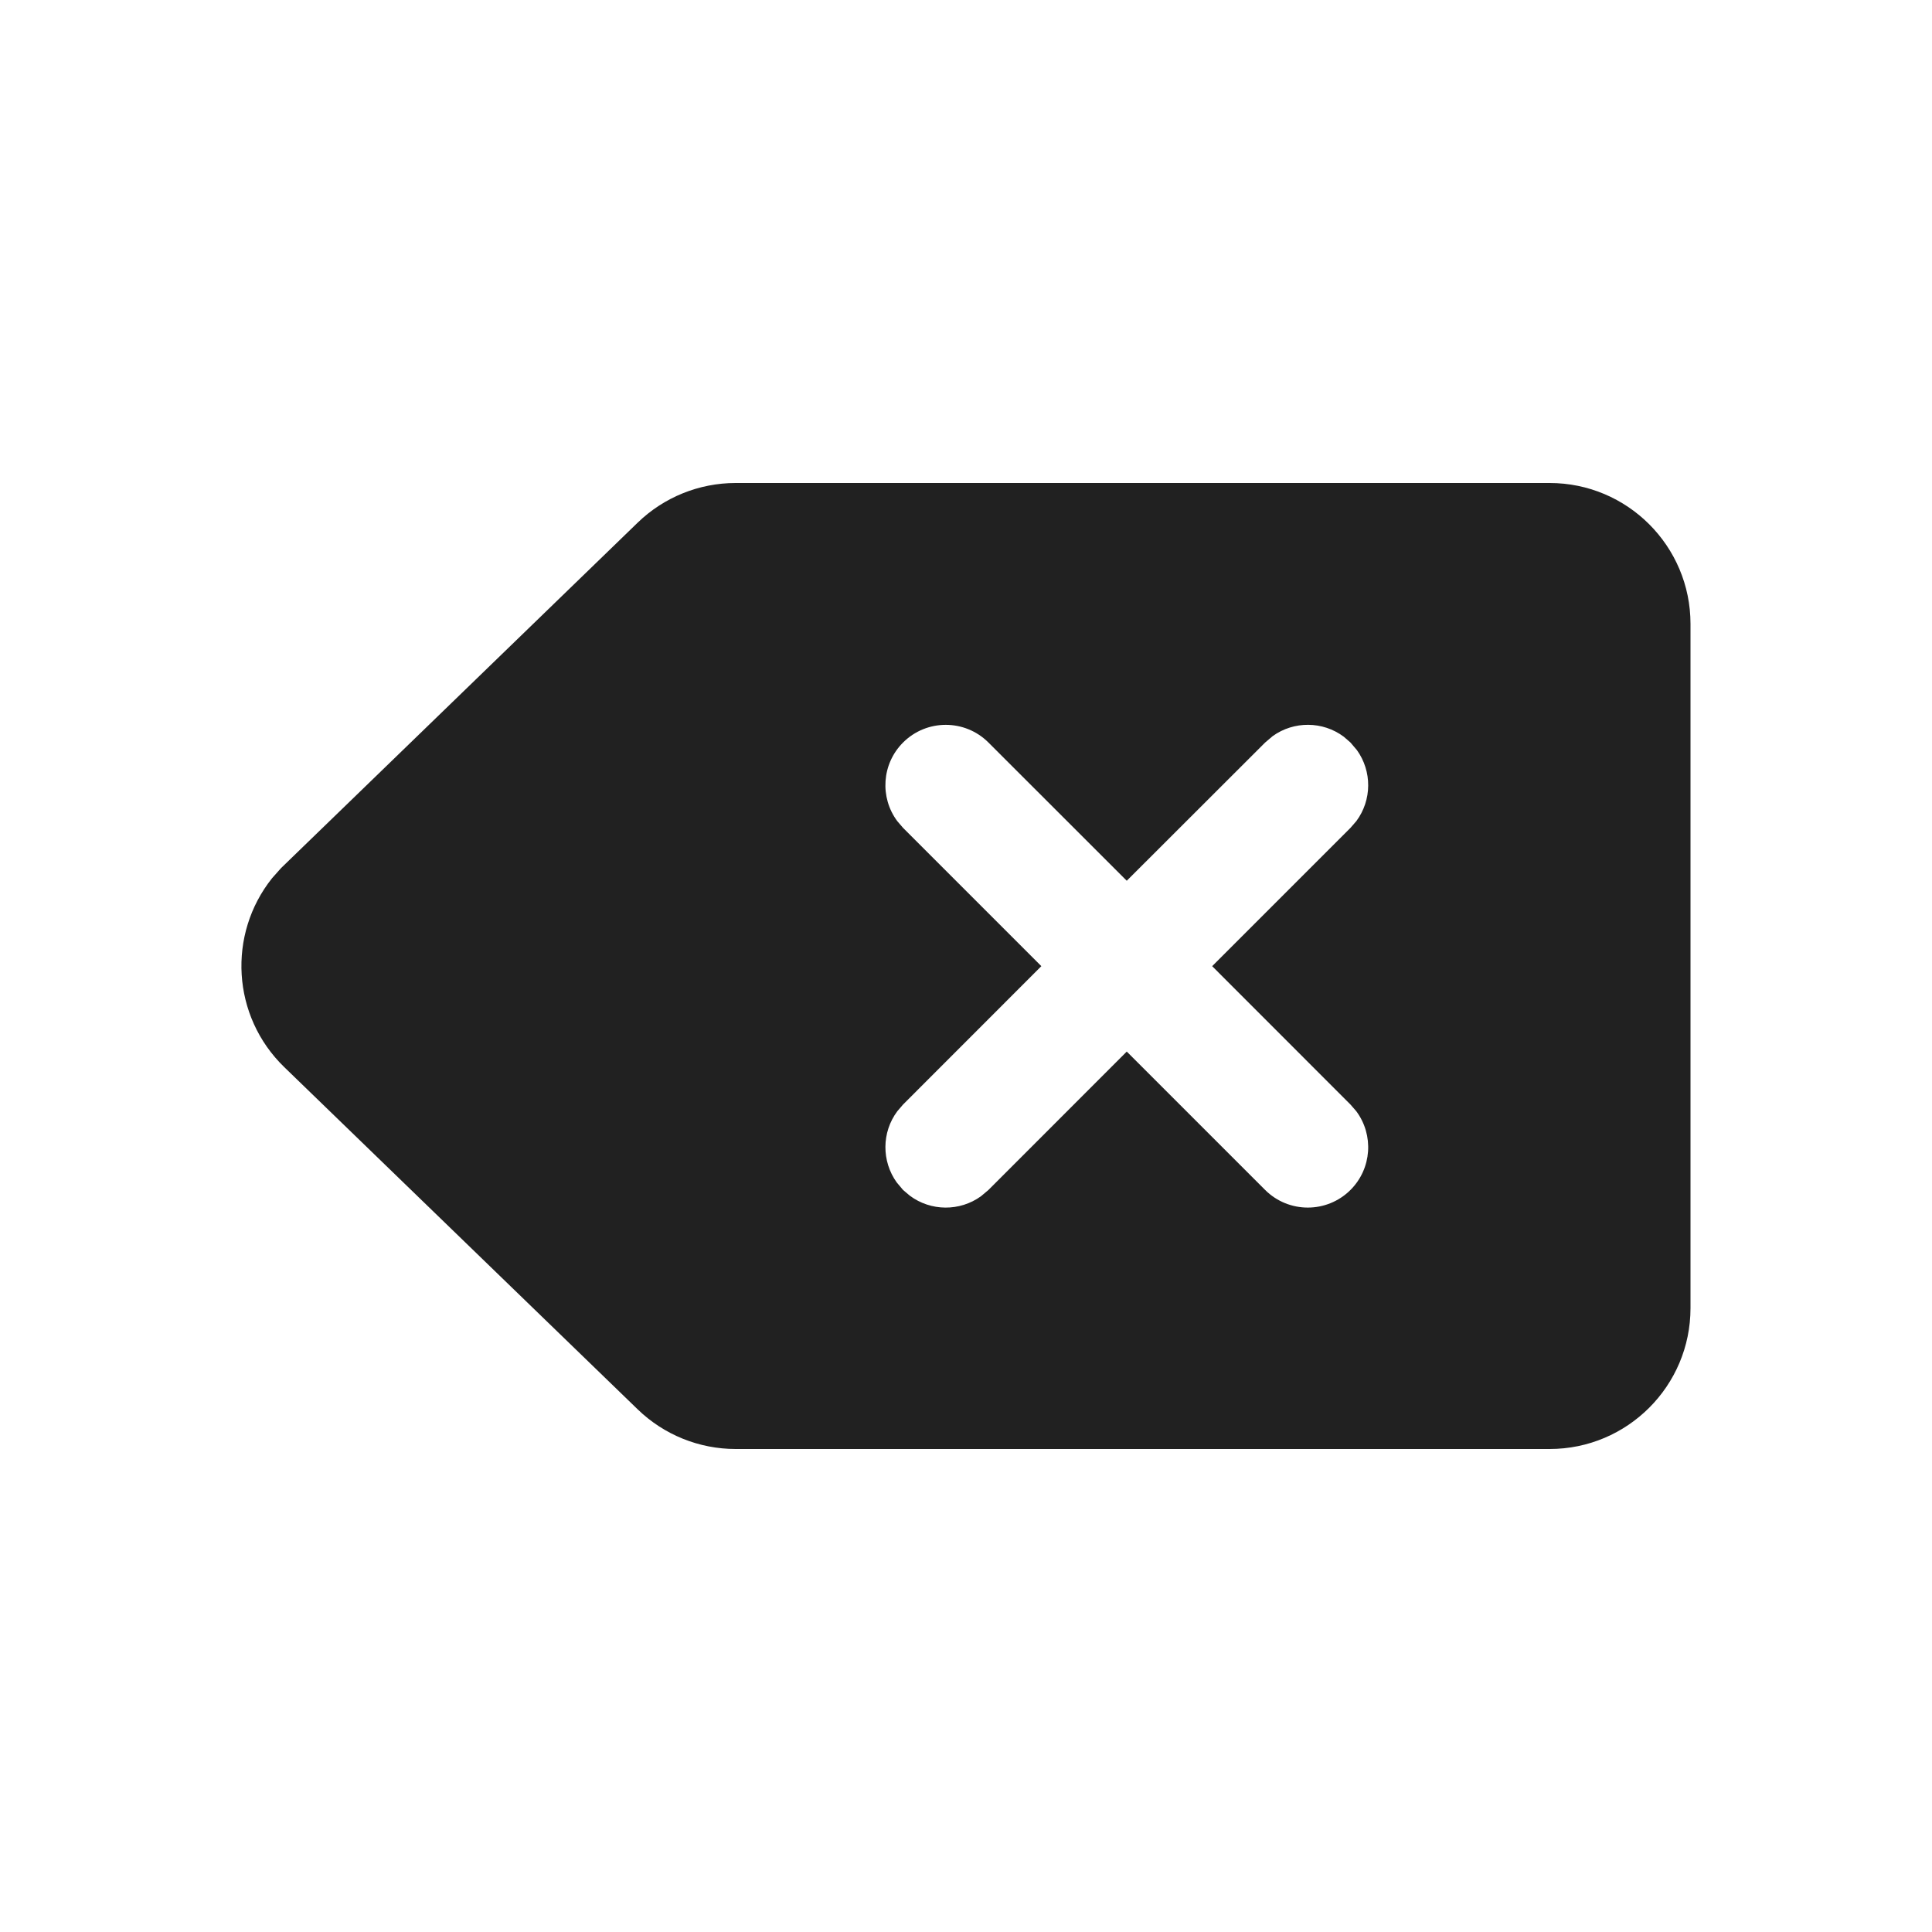
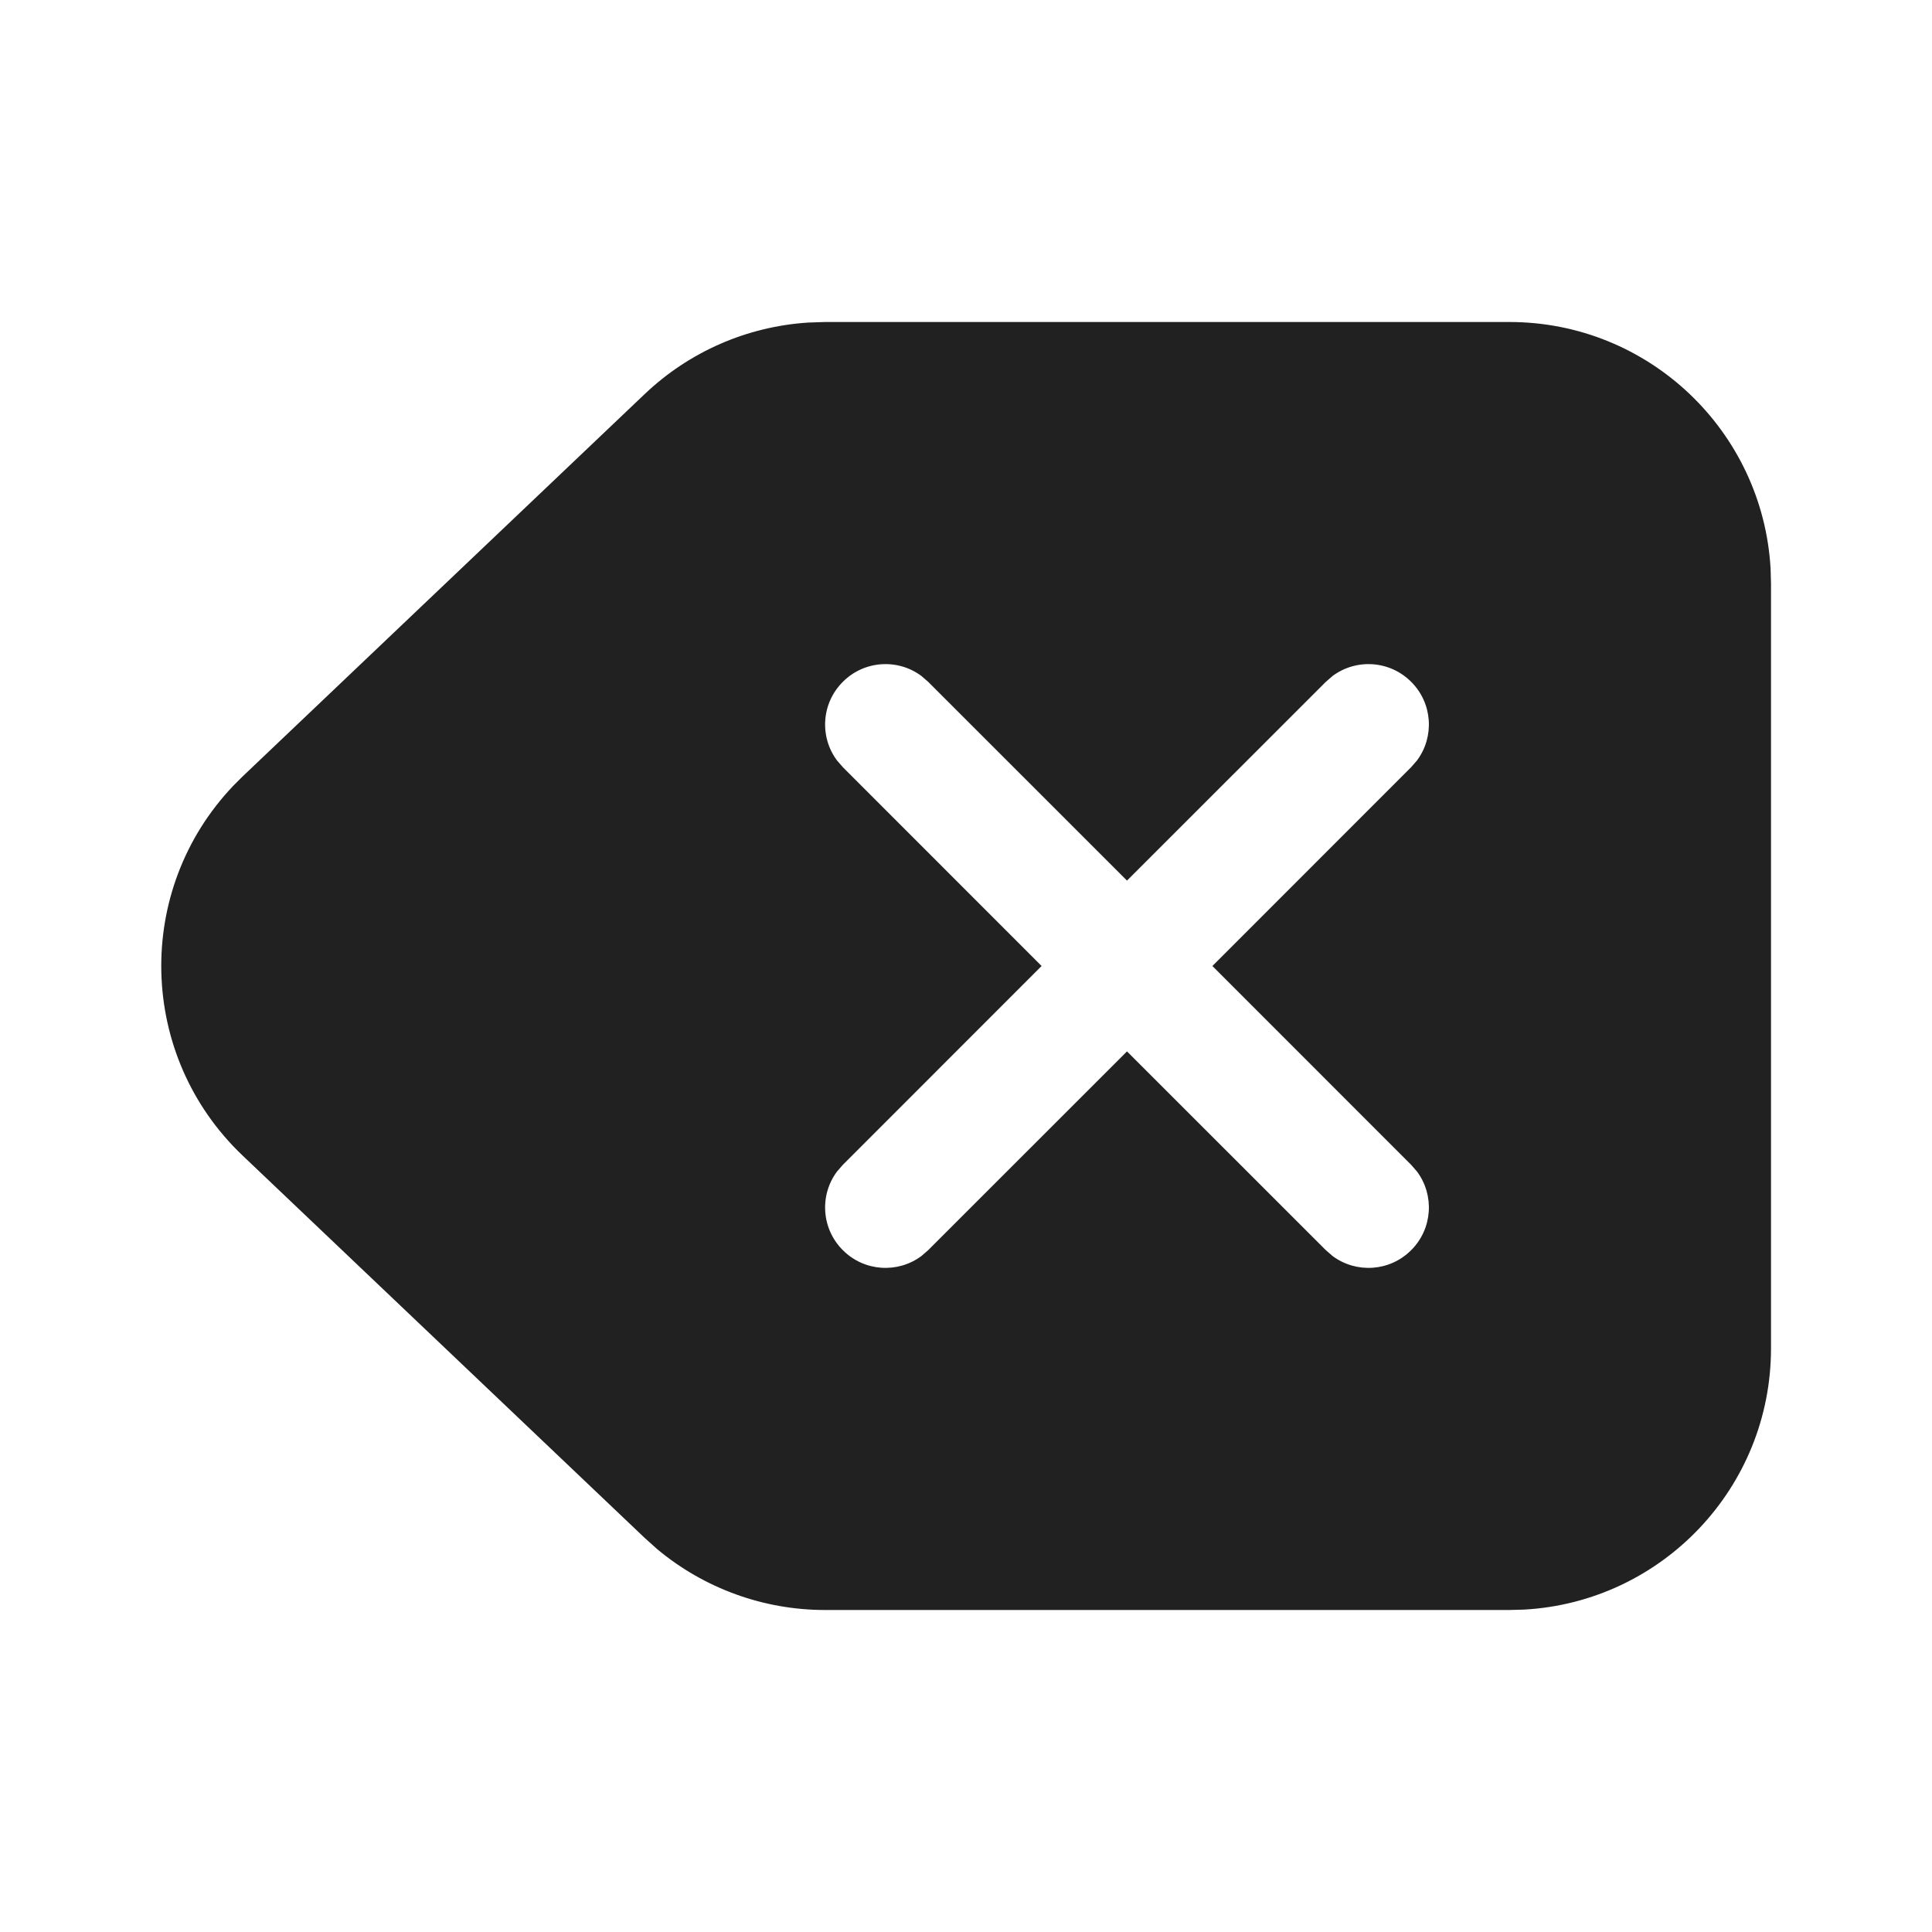
<svg xmlns="http://www.w3.org/2000/svg" width="24px" height="24px" viewBox="0 0 24 24" version="1.1">
  <g id="🔍-Product-Icons" stroke="none" stroke-width="1" fill="none" fill-rule="evenodd">
    <g id="ic_fluent_backspace_24_filled" fill="#212121" fill-rule="nonzero">
-       <path d="M19.25,6 C20.216,6 21,6.784 21,7.75 L21,16.25 C21,17.216 20.216,18 19.25,18 L9.138,18 C8.684,18 8.247,17.823 7.921,17.507 L3.532,13.257 C2.878,12.624 2.824,11.606 3.38,10.909 L3.492,10.783 L7.921,6.493 C8.247,6.177 8.684,6 9.138,6 L19.25,6 Z M16.776,9.224 L16.692,9.151 C16.431,8.957 16.073,8.955 15.81,9.144 L15.716,9.224 L13.997,10.941 L12.279,9.224 C11.986,8.931 11.511,8.931 11.218,9.224 C10.952,9.49 10.928,9.907 11.146,10.2 L11.218,10.284 L12.936,12.002 L11.218,13.721 L11.146,13.805 C10.952,14.066 10.95,14.424 11.139,14.688 L11.218,14.782 L11.303,14.854 C11.564,15.048 11.922,15.05 12.185,14.861 L12.279,14.782 L13.997,13.063 L15.716,14.782 C16.009,15.074 16.483,15.074 16.776,14.782 C17.043,14.515 17.067,14.099 16.849,13.805 L16.776,13.721 L15.058,12.002 L16.776,10.284 L16.849,10.2 C17.043,9.939 17.045,9.581 16.856,9.318 L16.776,9.224 L16.692,9.151 L16.776,9.224 Z" id="🎨-Color" />
+       <path d="M18.75,4 C20.483,4 21.899,5.356 21.995,7.066 L22,7.25 L22,16.75 C22,18.483 20.644,19.899 18.934,19.995 L18.75,20 L10.249,20 C9.485,20 8.747,19.731 8.164,19.244 L8.009,19.105 L3.014,14.355 C1.713,13.118 1.661,11.061 2.898,9.761 L3.014,9.645 L8.009,4.895 C8.563,4.368 9.283,4.055 10.041,4.007 L10.249,4 L18.75,4 Z M11.446,8.397 C11.153,8.179 10.736,8.203 10.47,8.47 C10.203,8.736 10.179,9.153 10.397,9.446 L10.47,9.53 L12.939,12 L10.47,14.47 L10.397,14.554 C10.179,14.847 10.203,15.264 10.47,15.53 C10.736,15.797 11.153,15.821 11.446,15.603 L11.53,15.53 L14,13.061 L16.47,15.53 L16.554,15.603 C16.847,15.821 17.264,15.797 17.53,15.53 C17.797,15.264 17.821,14.847 17.603,14.554 L17.53,14.47 L15.061,12 L17.53,9.53 L17.603,9.446 C17.821,9.153 17.797,8.736 17.53,8.47 C17.264,8.203 16.847,8.179 16.554,8.397 L16.47,8.47 L14,10.939 L11.53,8.47 L11.446,8.397 Z" id="🎨-Color" />
    </g>
  </g>
</svg>
